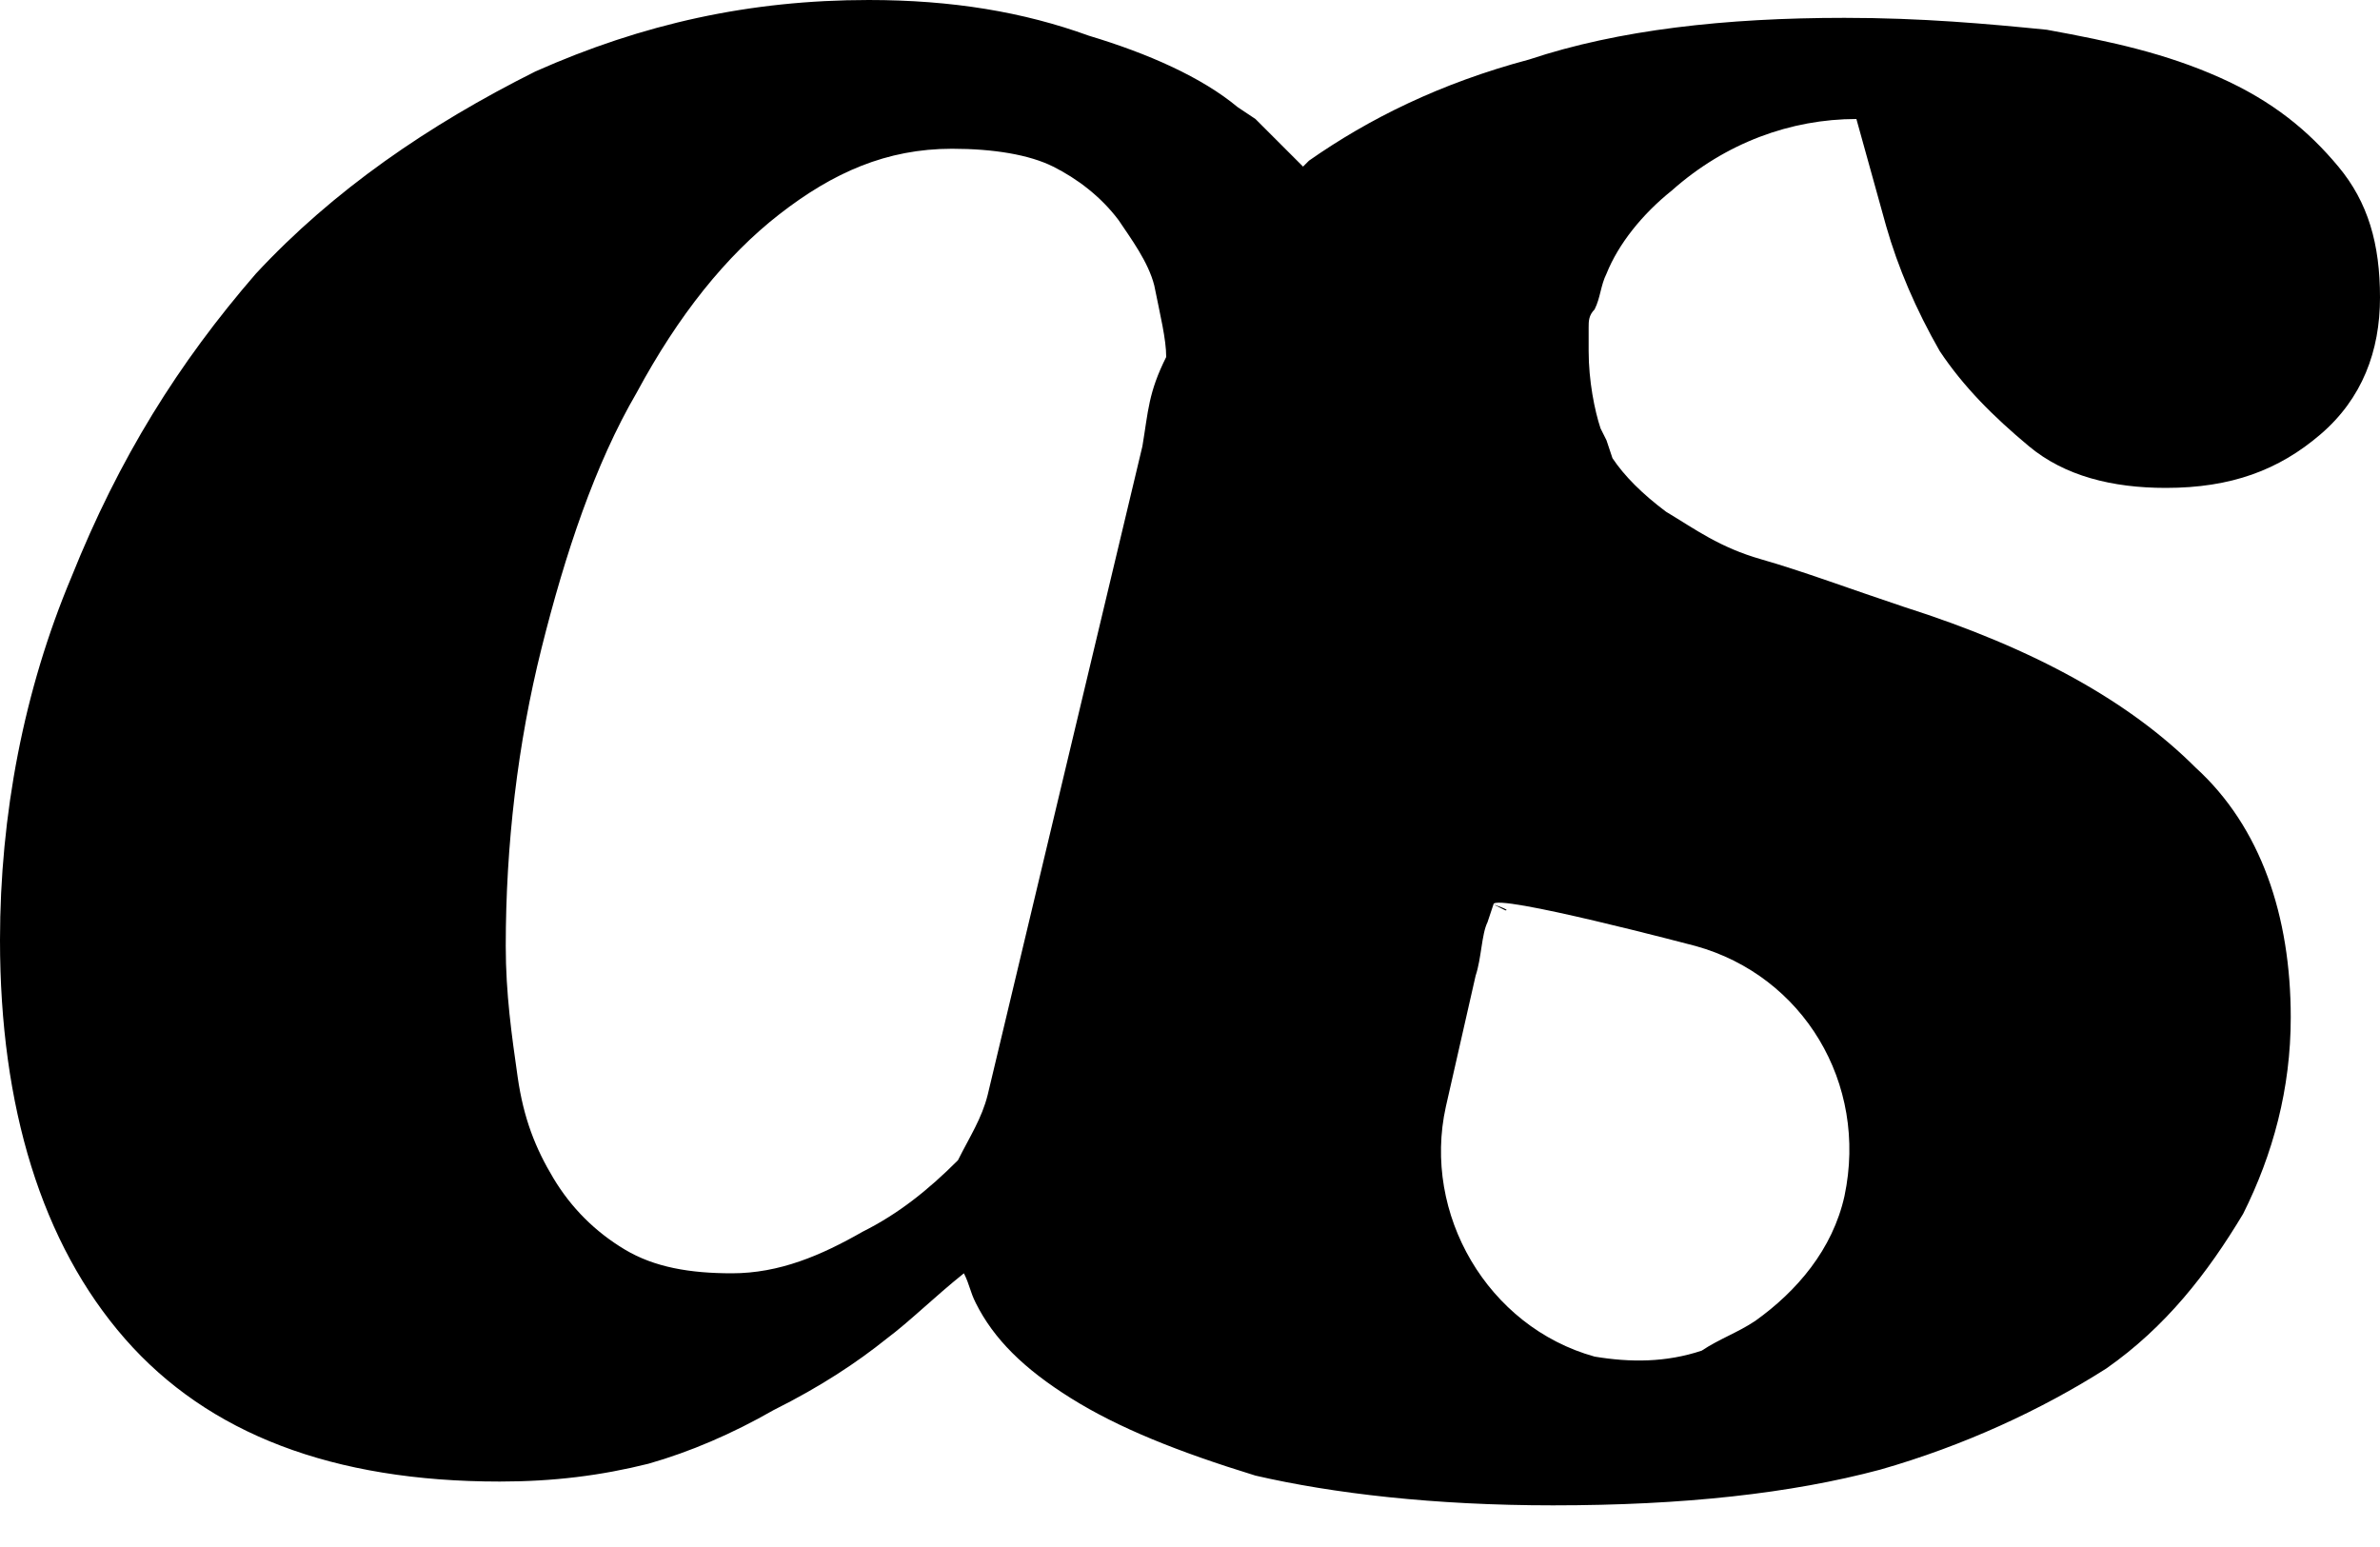
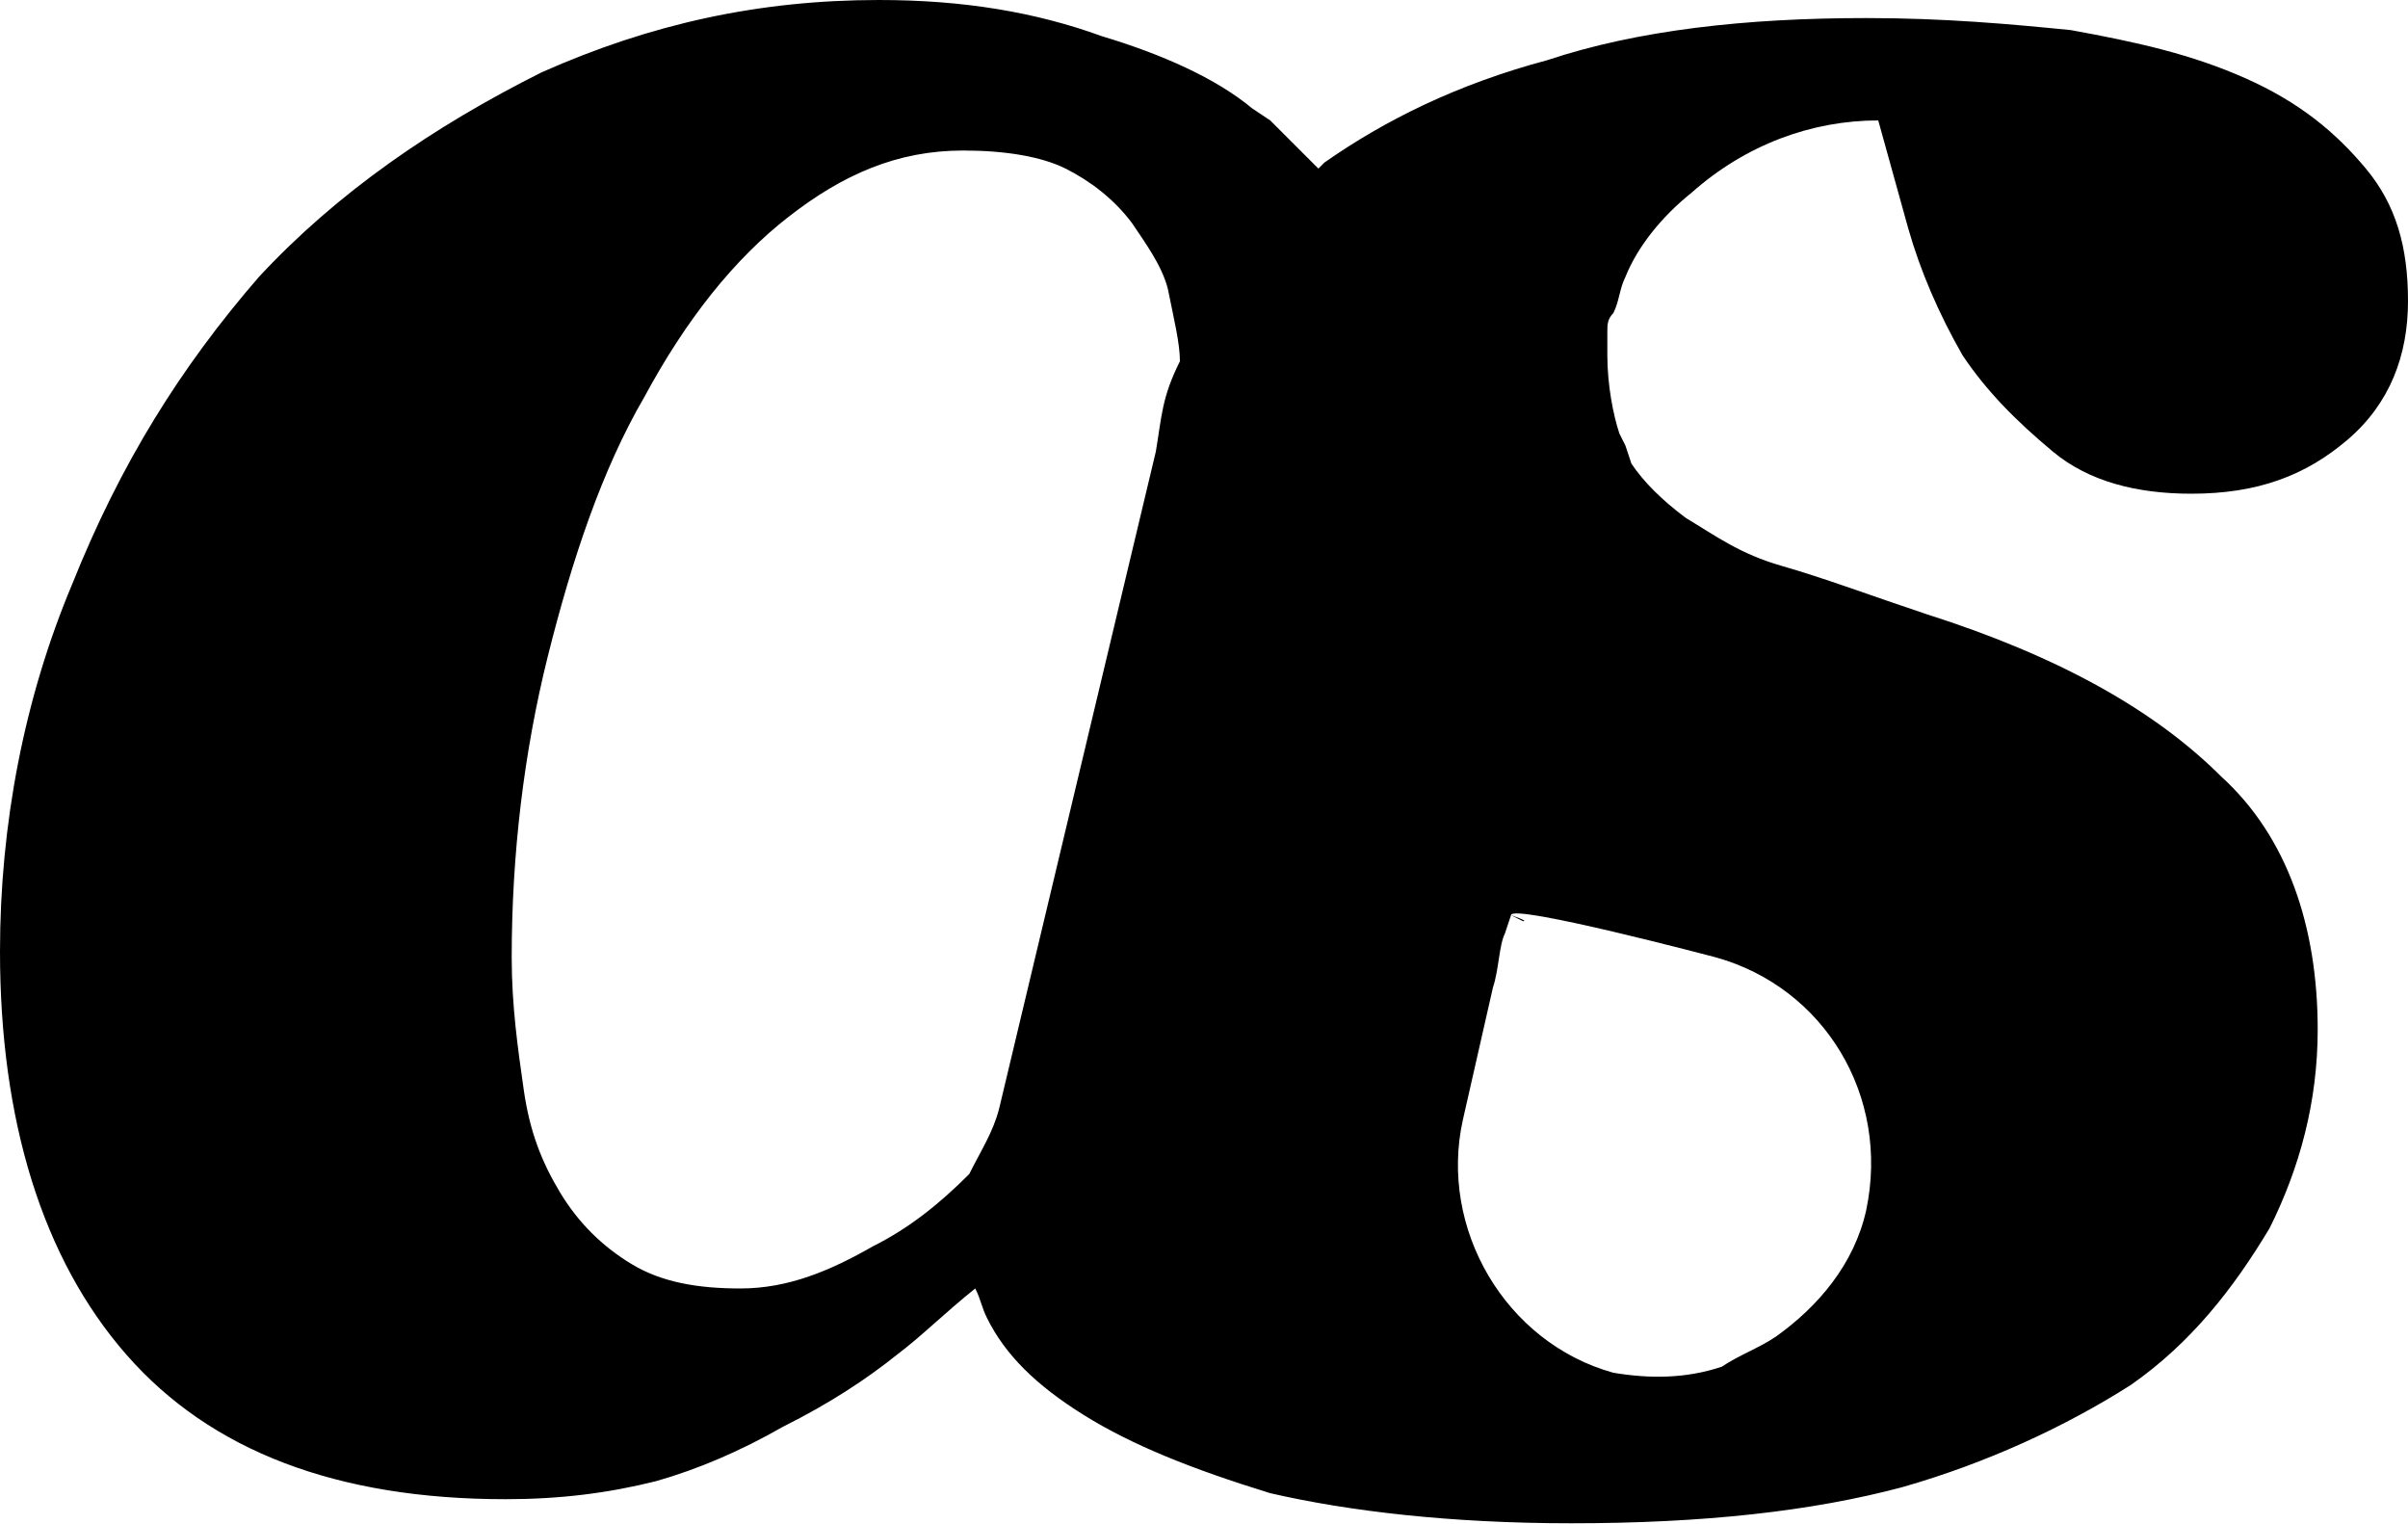
- <svg xmlns="http://www.w3.org/2000/svg" width="40" height="26" role="img" aria-labelledby="logo-title">
+ <svg xmlns="http://www.w3.org/2000/svg" class="as-logo" role="img" aria-labelledby="logo-title">
  <path d="M39.3 2.8c-.5-.6-1.1-1.1-2-1.5-.9-.4-1.8-.6-2.9-.8-1-.1-2.1-.2-3.4-.2-2 0-3.8.2-5.3.7-1.5.4-2.7 1-3.7 1.7l-.1.1-.8-.8-.3-.2c-.6-.5-1.5-.9-2.5-1.2C17.2.2 16 0 14.6 0c-2 0-3.8.4-5.6 1.2-1.8.9-3.4 2-4.7 3.4C3 6.1 2 7.7 1.2 9.7c-.8 1.9-1.2 4-1.2 6.1 0 2.8.7 5.1 2.1 6.7 1.4 1.6 3.5 2.4 6.3 2.4.9 0 1.7-.1 2.5-.3.7-.2 1.4-.5 2.1-.9.8-.4 1.4-.8 1.9-1.2.4-.3.8-.7 1.3-1.1.1.2.1.3.2.5.3.6.8 1.1 1.6 1.6s1.8.9 3.1 1.3c1.3.3 3 .5 5 .5 2.2 0 4-.2 5.5-.6 1.4-.4 2.7-1 3.8-1.7 1-.7 1.7-1.6 2.3-2.6.5-1 .8-2.1.8-3.3 0-1.7-.5-3.2-1.6-4.2-1.1-1.1-2.7-2-4.9-2.7-.9-.3-1.7-.6-2.4-.8s-1.1-.5-1.6-.8c-.4-.3-.7-.6-.9-.9l-.1-.3-.1-.2c-.1-.3-.2-.8-.2-1.3v-.4c0-.1 0-.2.1-.3.1-.2.1-.4.2-.6.2-.5.6-1 1.1-1.4.9-.8 2-1.2 3.1-1.2l.5 1.8c.2.7.5 1.4.9 2.1.4.6.9 1.1 1.5 1.6s1.4.7 2.3.7c1.1 0 1.9-.3 2.6-.9.7-.6 1-1.4 1-2.3s-.2-1.6-.7-2.2zM19.6 6c-.3.6-.3.9-.4 1.5l-2.6 10.9c-.1.4-.3.7-.5 1.1-.5.5-1 .9-1.6 1.2-.7.4-1.4.7-2.2.7-.7 0-1.3-.1-1.8-.4-.5-.3-.9-.7-1.2-1.2-.3-.5-.5-1-.6-1.7-.1-.7-.2-1.4-.2-2.2 0-1.7.2-3.4.6-5 .4-1.6.9-3.1 1.6-4.3.7-1.3 1.5-2.3 2.4-3 .9-.7 1.8-1.1 2.9-1.1.7 0 1.3.1 1.7.3.4.2.8.5 1.1.9.2.3.5.7.6 1.1.1.5.2.9.2 1.2zm8.9 9.9c1.8.5 2.9 2.3 2.5 4.2-.2.9-.8 1.6-1.5 2.1-.3.2-.6.3-.9.5-.6.2-1.2.2-1.8.1-1.8-.5-2.9-2.4-2.5-4.2l.5-2.2c.1-.3.1-.7.2-.9l.1-.3.2.1c.1 0-.2-.1-.2-.1 0-.2 3.4.7 3.4.7z" />
</svg>
